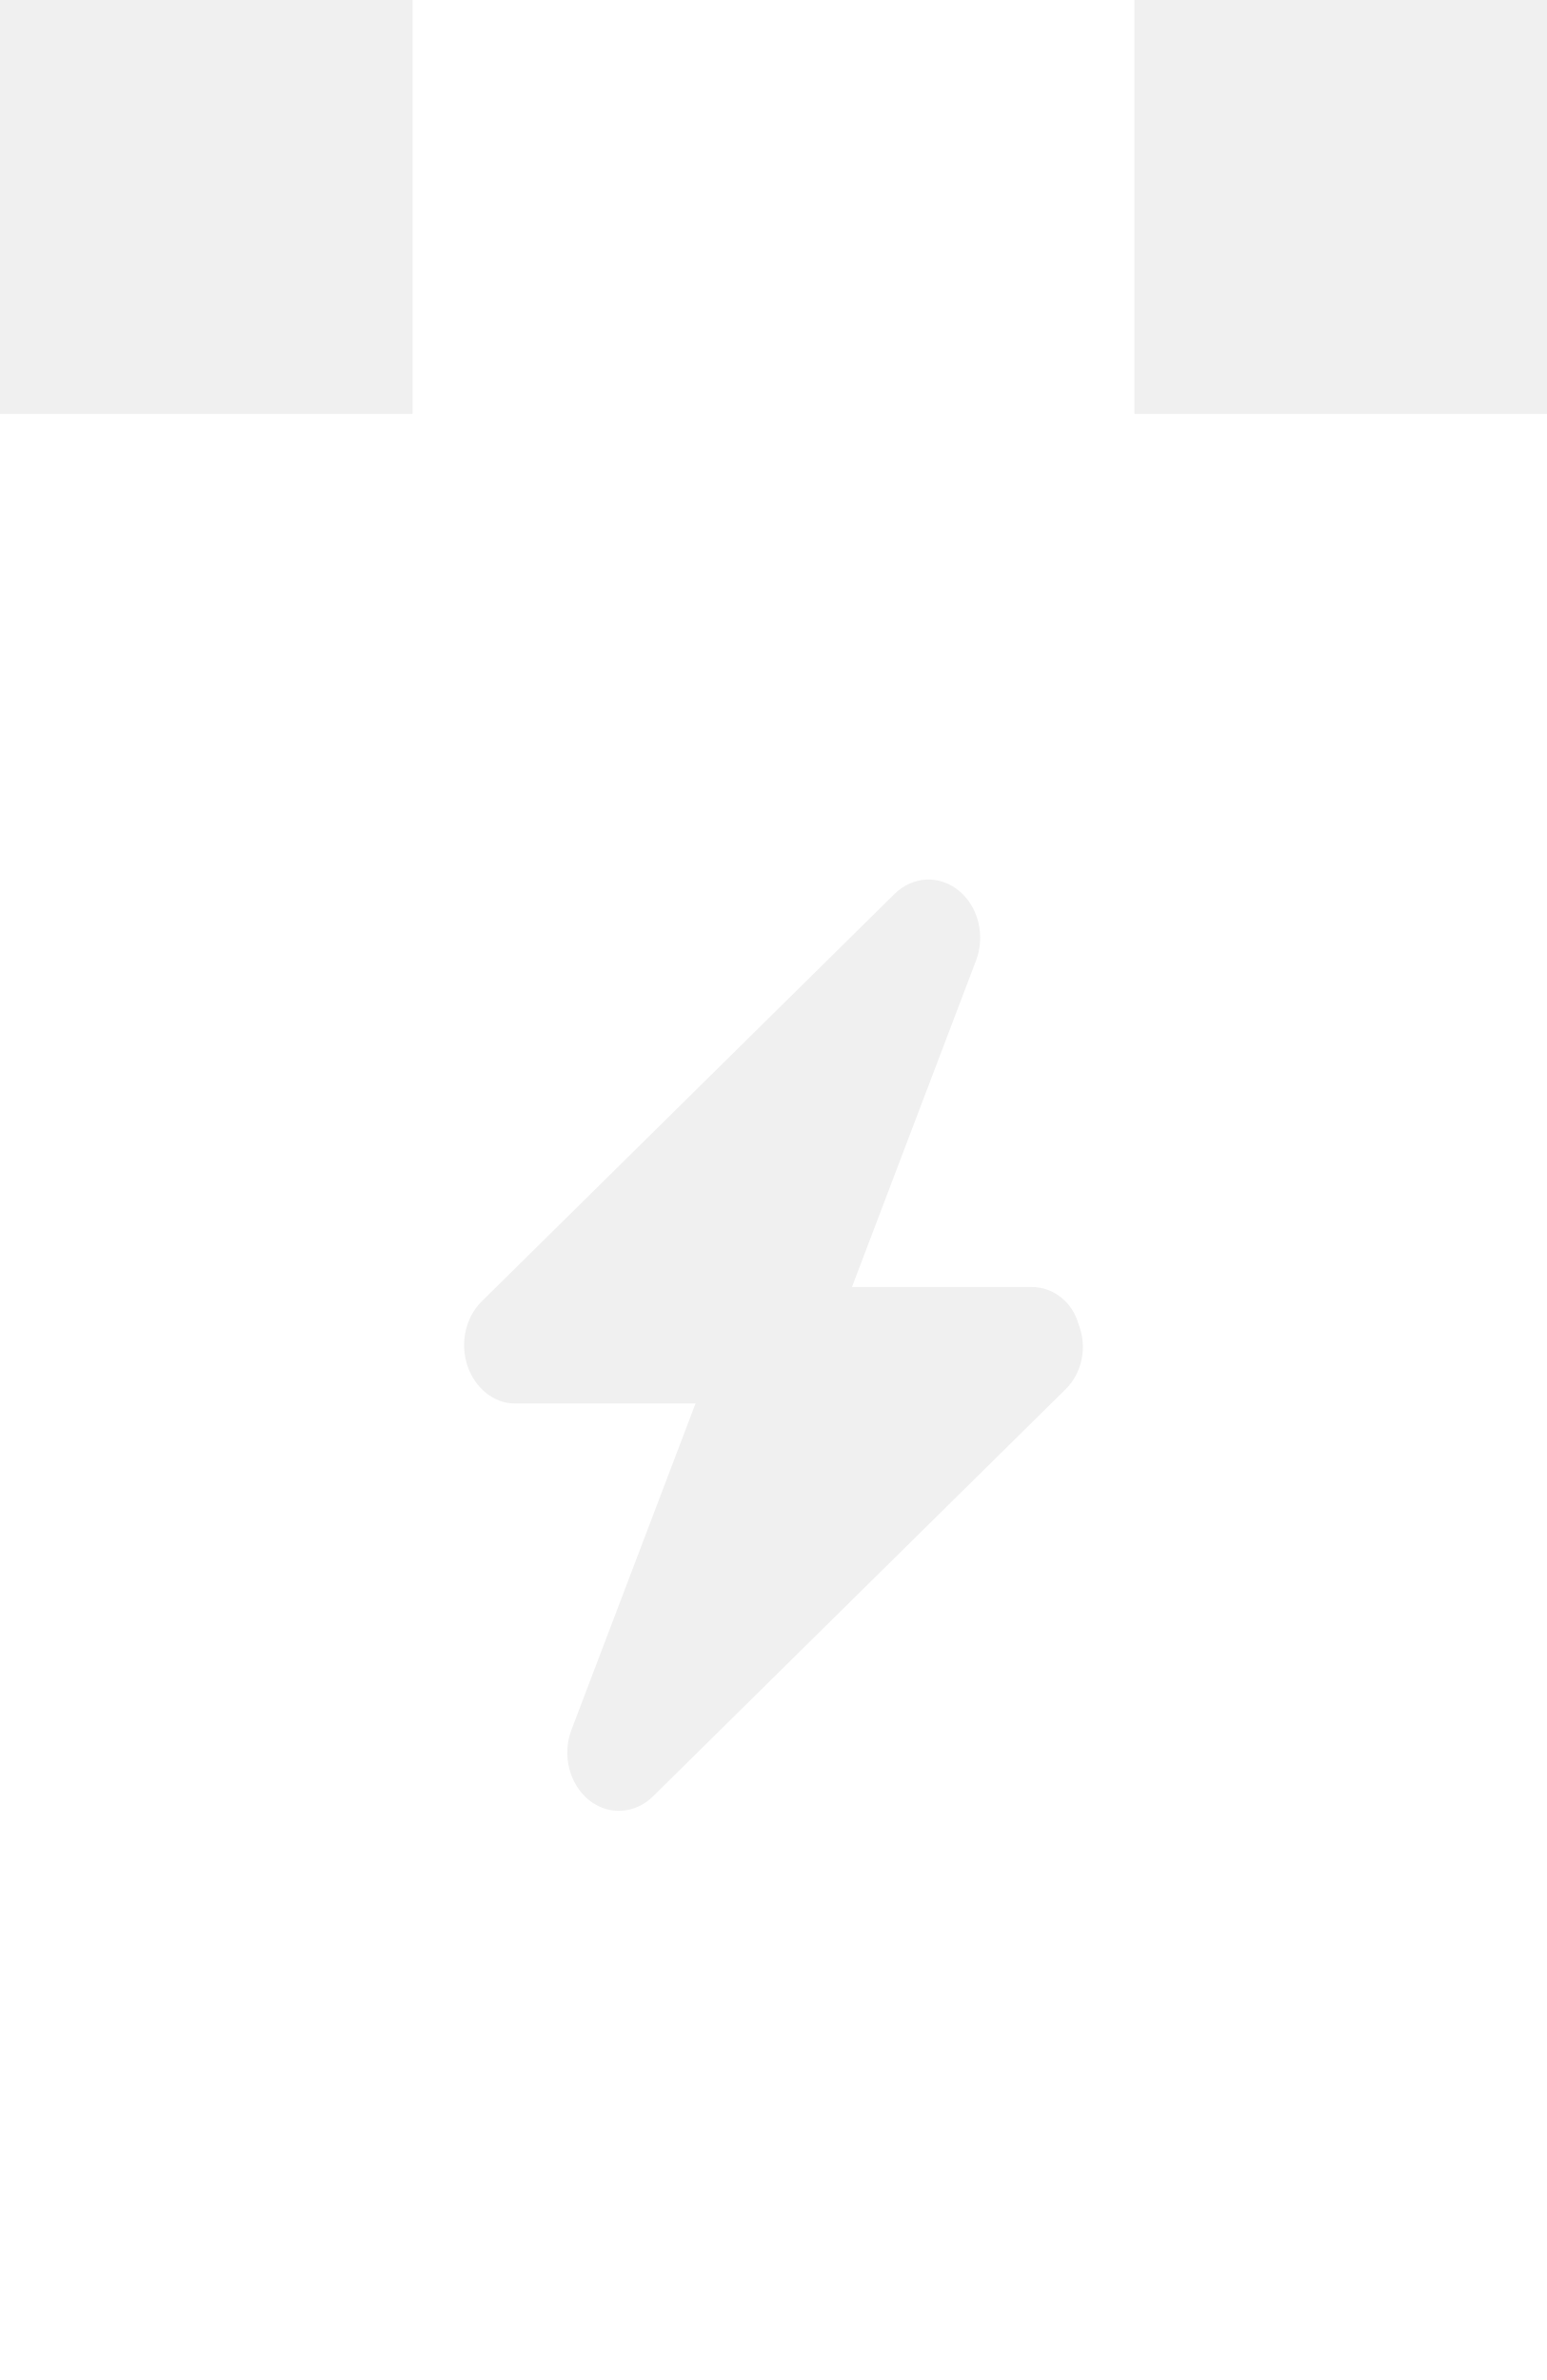
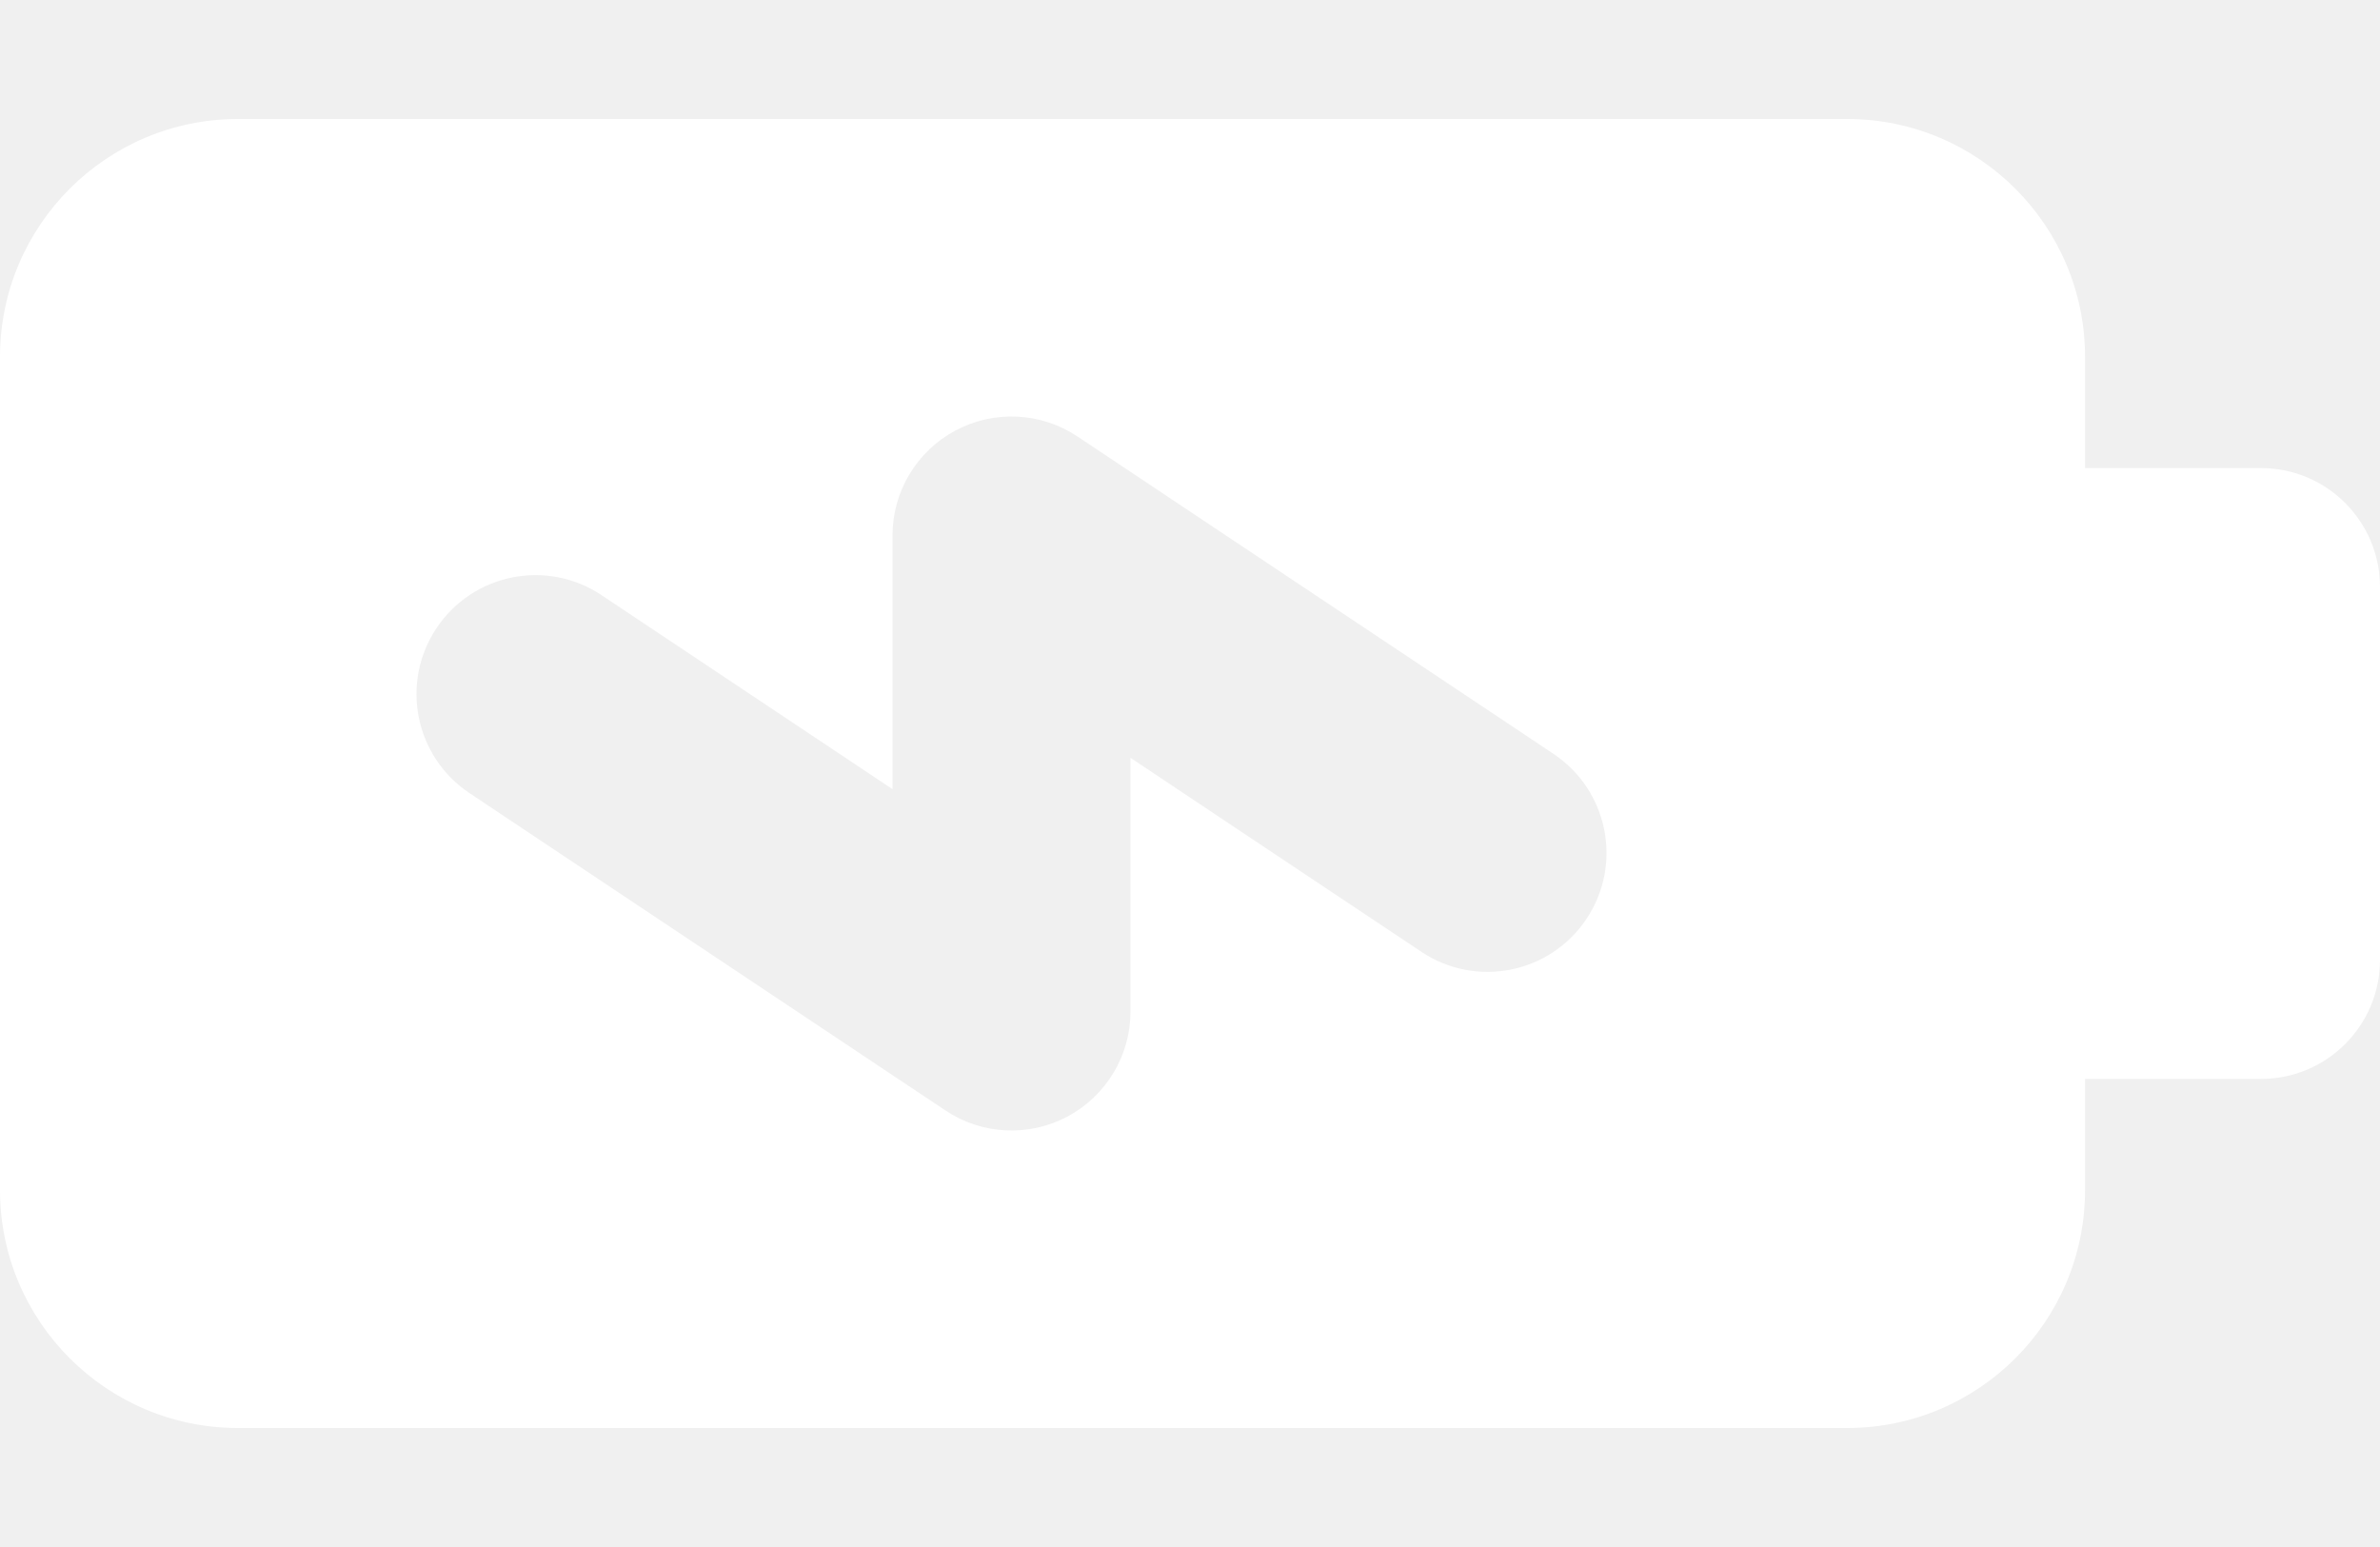
- <svg xmlns="http://www.w3.org/2000/svg" width="26" height="40" viewBox="0 0 26 40" fill="none">
-   <g clip-path="url(#clip0_3321_3001)">
-     <path fill-rule="evenodd" clip-rule="evenodd" d="M0 40V6.957H6.934V0H19.066V6.957H26V40H0ZM14.319 21.63H17.341C17.702 21.63 18.027 21.884 18.129 22.263C18.279 22.645 18.183 23.077 17.913 23.345L10.973 30.193C10.667 30.492 10.22 30.517 9.892 30.248C9.565 29.979 9.445 29.49 9.605 29.071L11.69 23.587H8.643C8.306 23.587 7.983 23.333 7.856 22.954C7.728 22.572 7.824 22.141 8.096 21.872L15.034 15.024C15.341 14.723 15.788 14.701 16.116 14.97C16.444 15.238 16.563 15.726 16.403 16.146L14.319 21.63Z" fill="white" />
+ <svg xmlns="http://www.w3.org/2000/svg" width="40" height="26" viewBox="0 0 40 26" fill="none">
+   <g clip-path="url(#clip0_3373_3968)">
+     <path d="M40 16.133C40 17.237 39.105 18.133 38 18.133L35.043 18.133L35.043 20C35.043 22.209 33.252 24 31.043 24L4 24C1.791 24 -8.83369e-07 22.209 -7.86805e-07 20L-1.74853e-07 6C1.94561e-07 3.791 1.791 2 4 2L31.043 2C33.252 2 35.043 3.791 35.043 6L35.043 7.867L38 7.867C39.105 7.867 40 8.763 40 9.867L40 16.133ZM26.664 15.443C27.277 14.524 27.028 13.283 26.109 12.67L18.109 7.336C17.496 6.927 16.707 6.889 16.057 7.236C15.406 7.584 15 8.262 15 9L15 13.263L10.109 10.002C9.19 9.389 7.949 9.638 7.336 10.557C6.723 11.476 6.972 12.717 7.891 13.33L15.891 18.664C16.504 19.073 17.293 19.111 17.943 18.764C18.594 18.416 19 17.738 19 17L19 12.737L23.891 15.998C24.81 16.611 26.051 16.362 26.664 15.443Z" fill="white" />
  </g>
  <defs>
-     <clipPath id="clip0_3321_3001">
-       <rect width="26" height="40" fill="white" />
+     <clipPath id="clip0_3373_3968">
+       <rect width="26" height="40" fill="white" transform="translate(40) rotate(90)" />
    </clipPath>
  </defs>
</svg>
